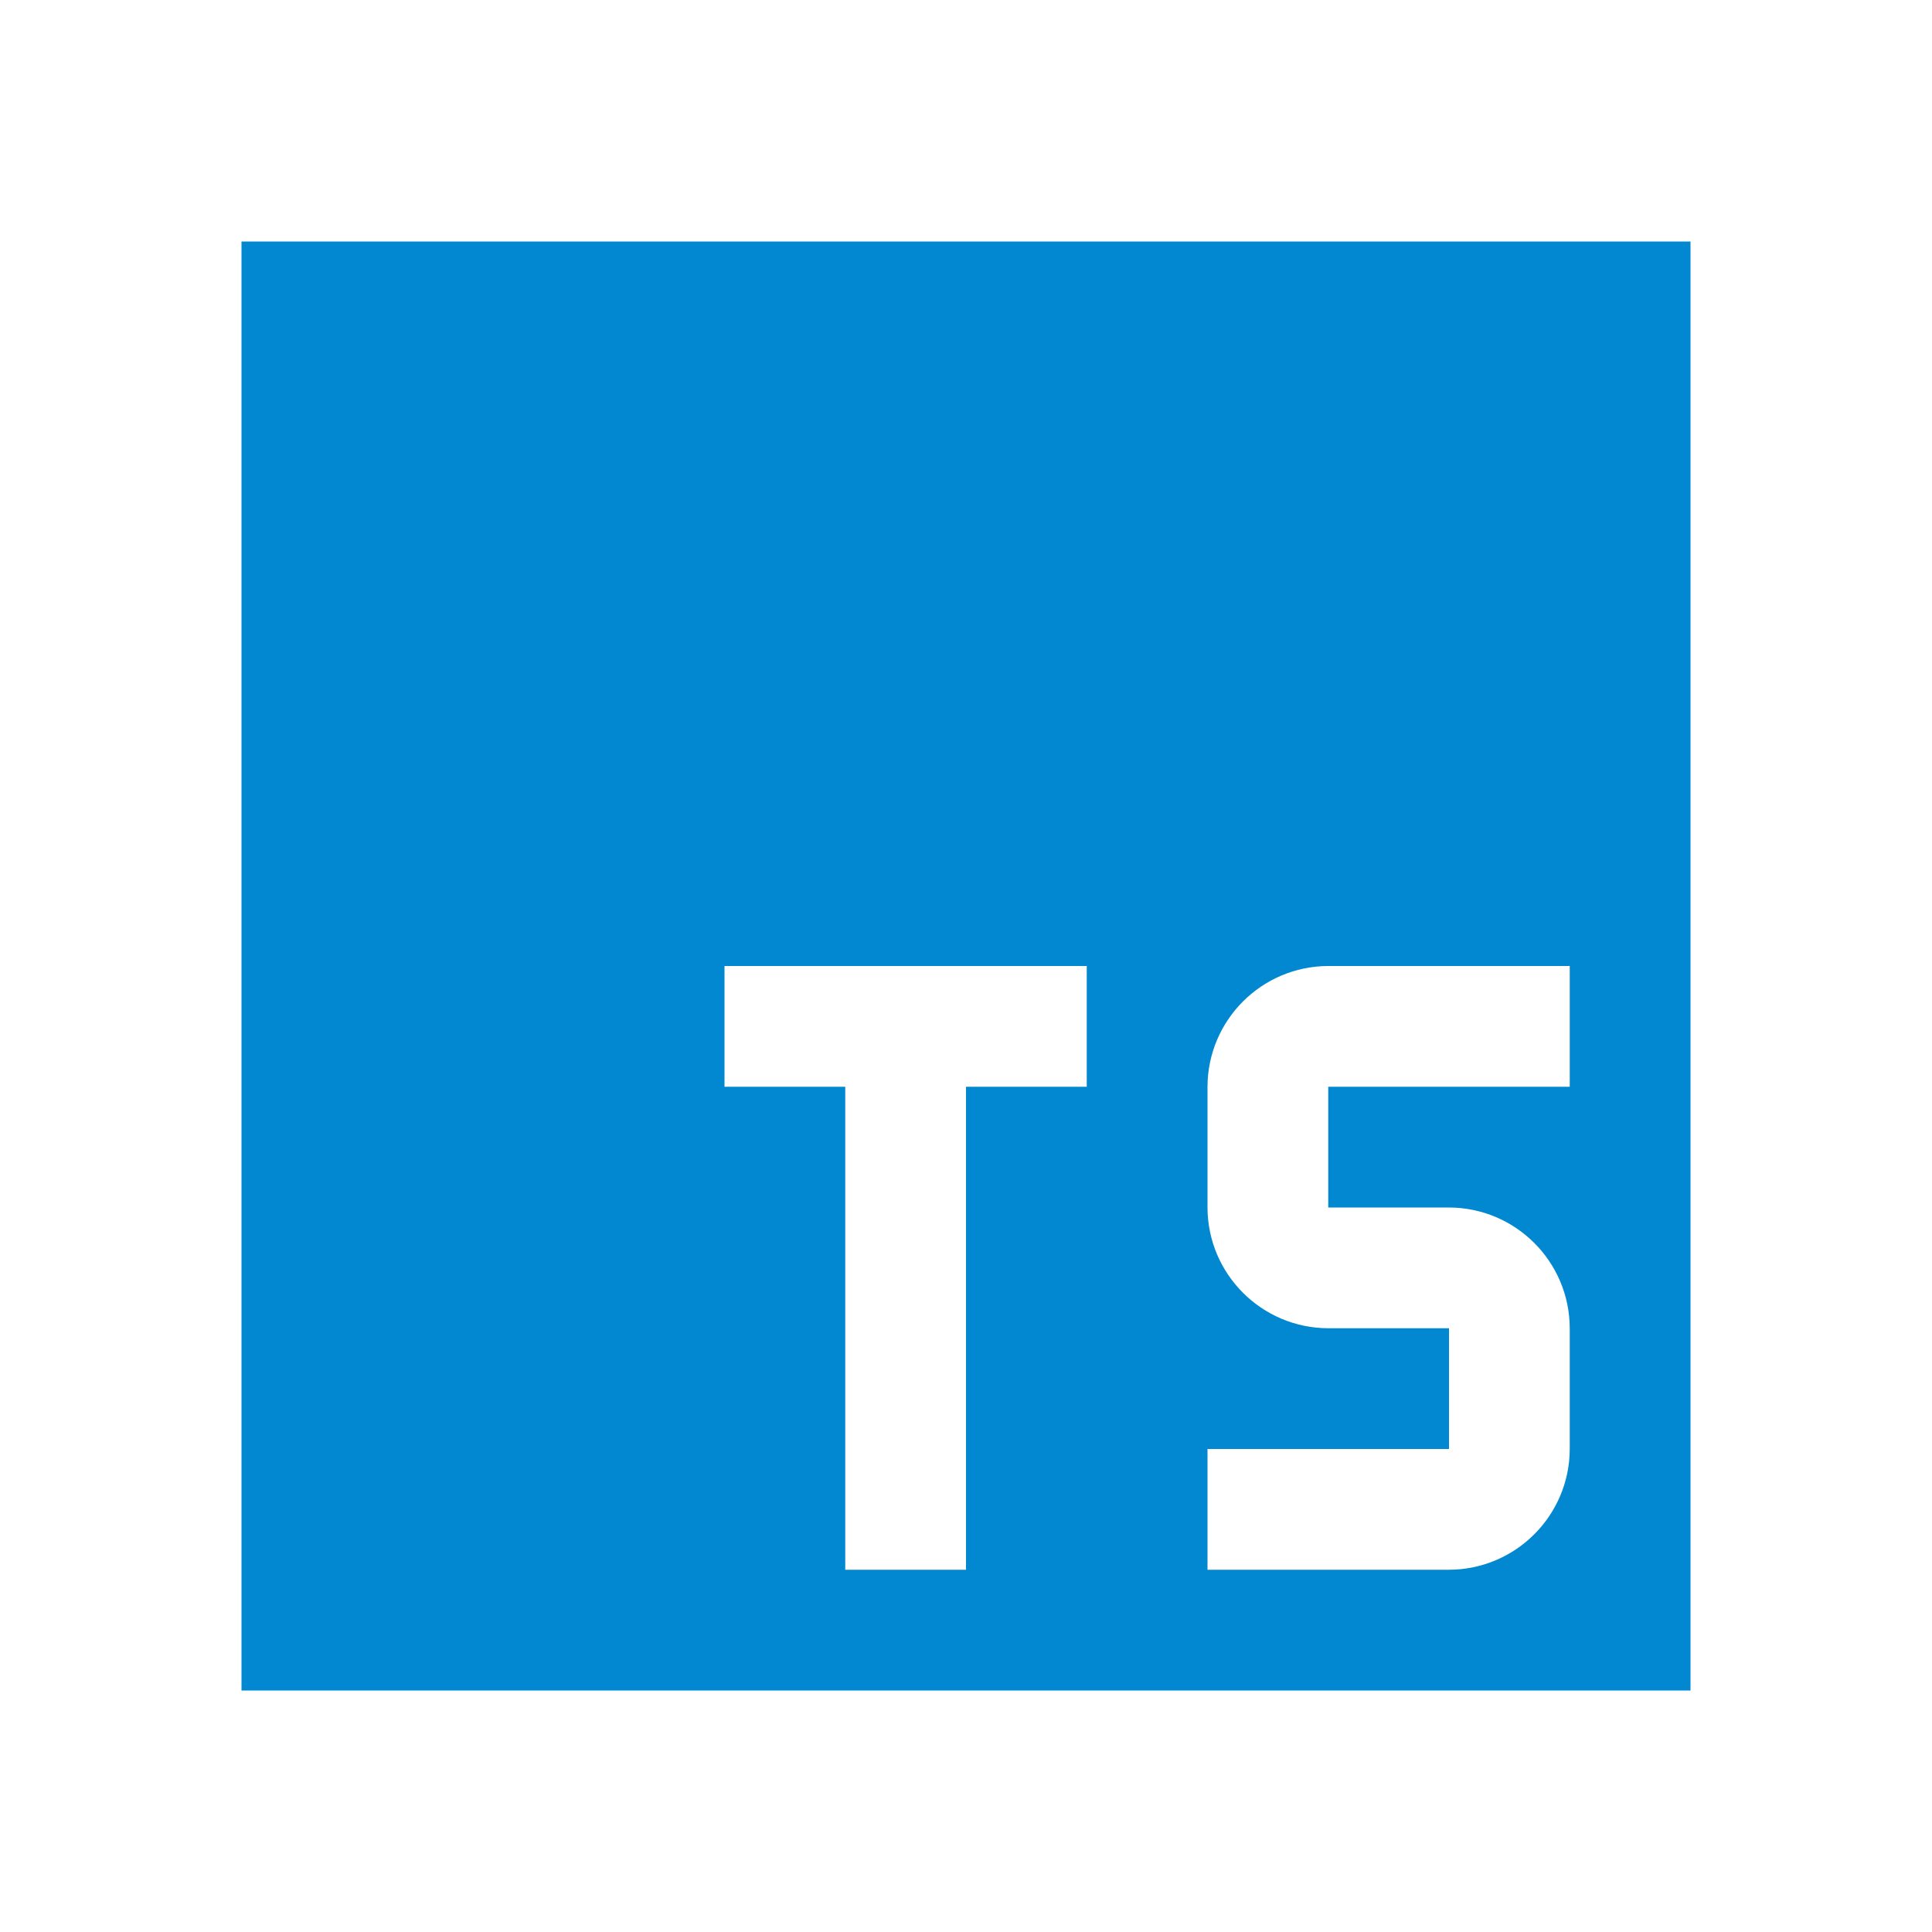
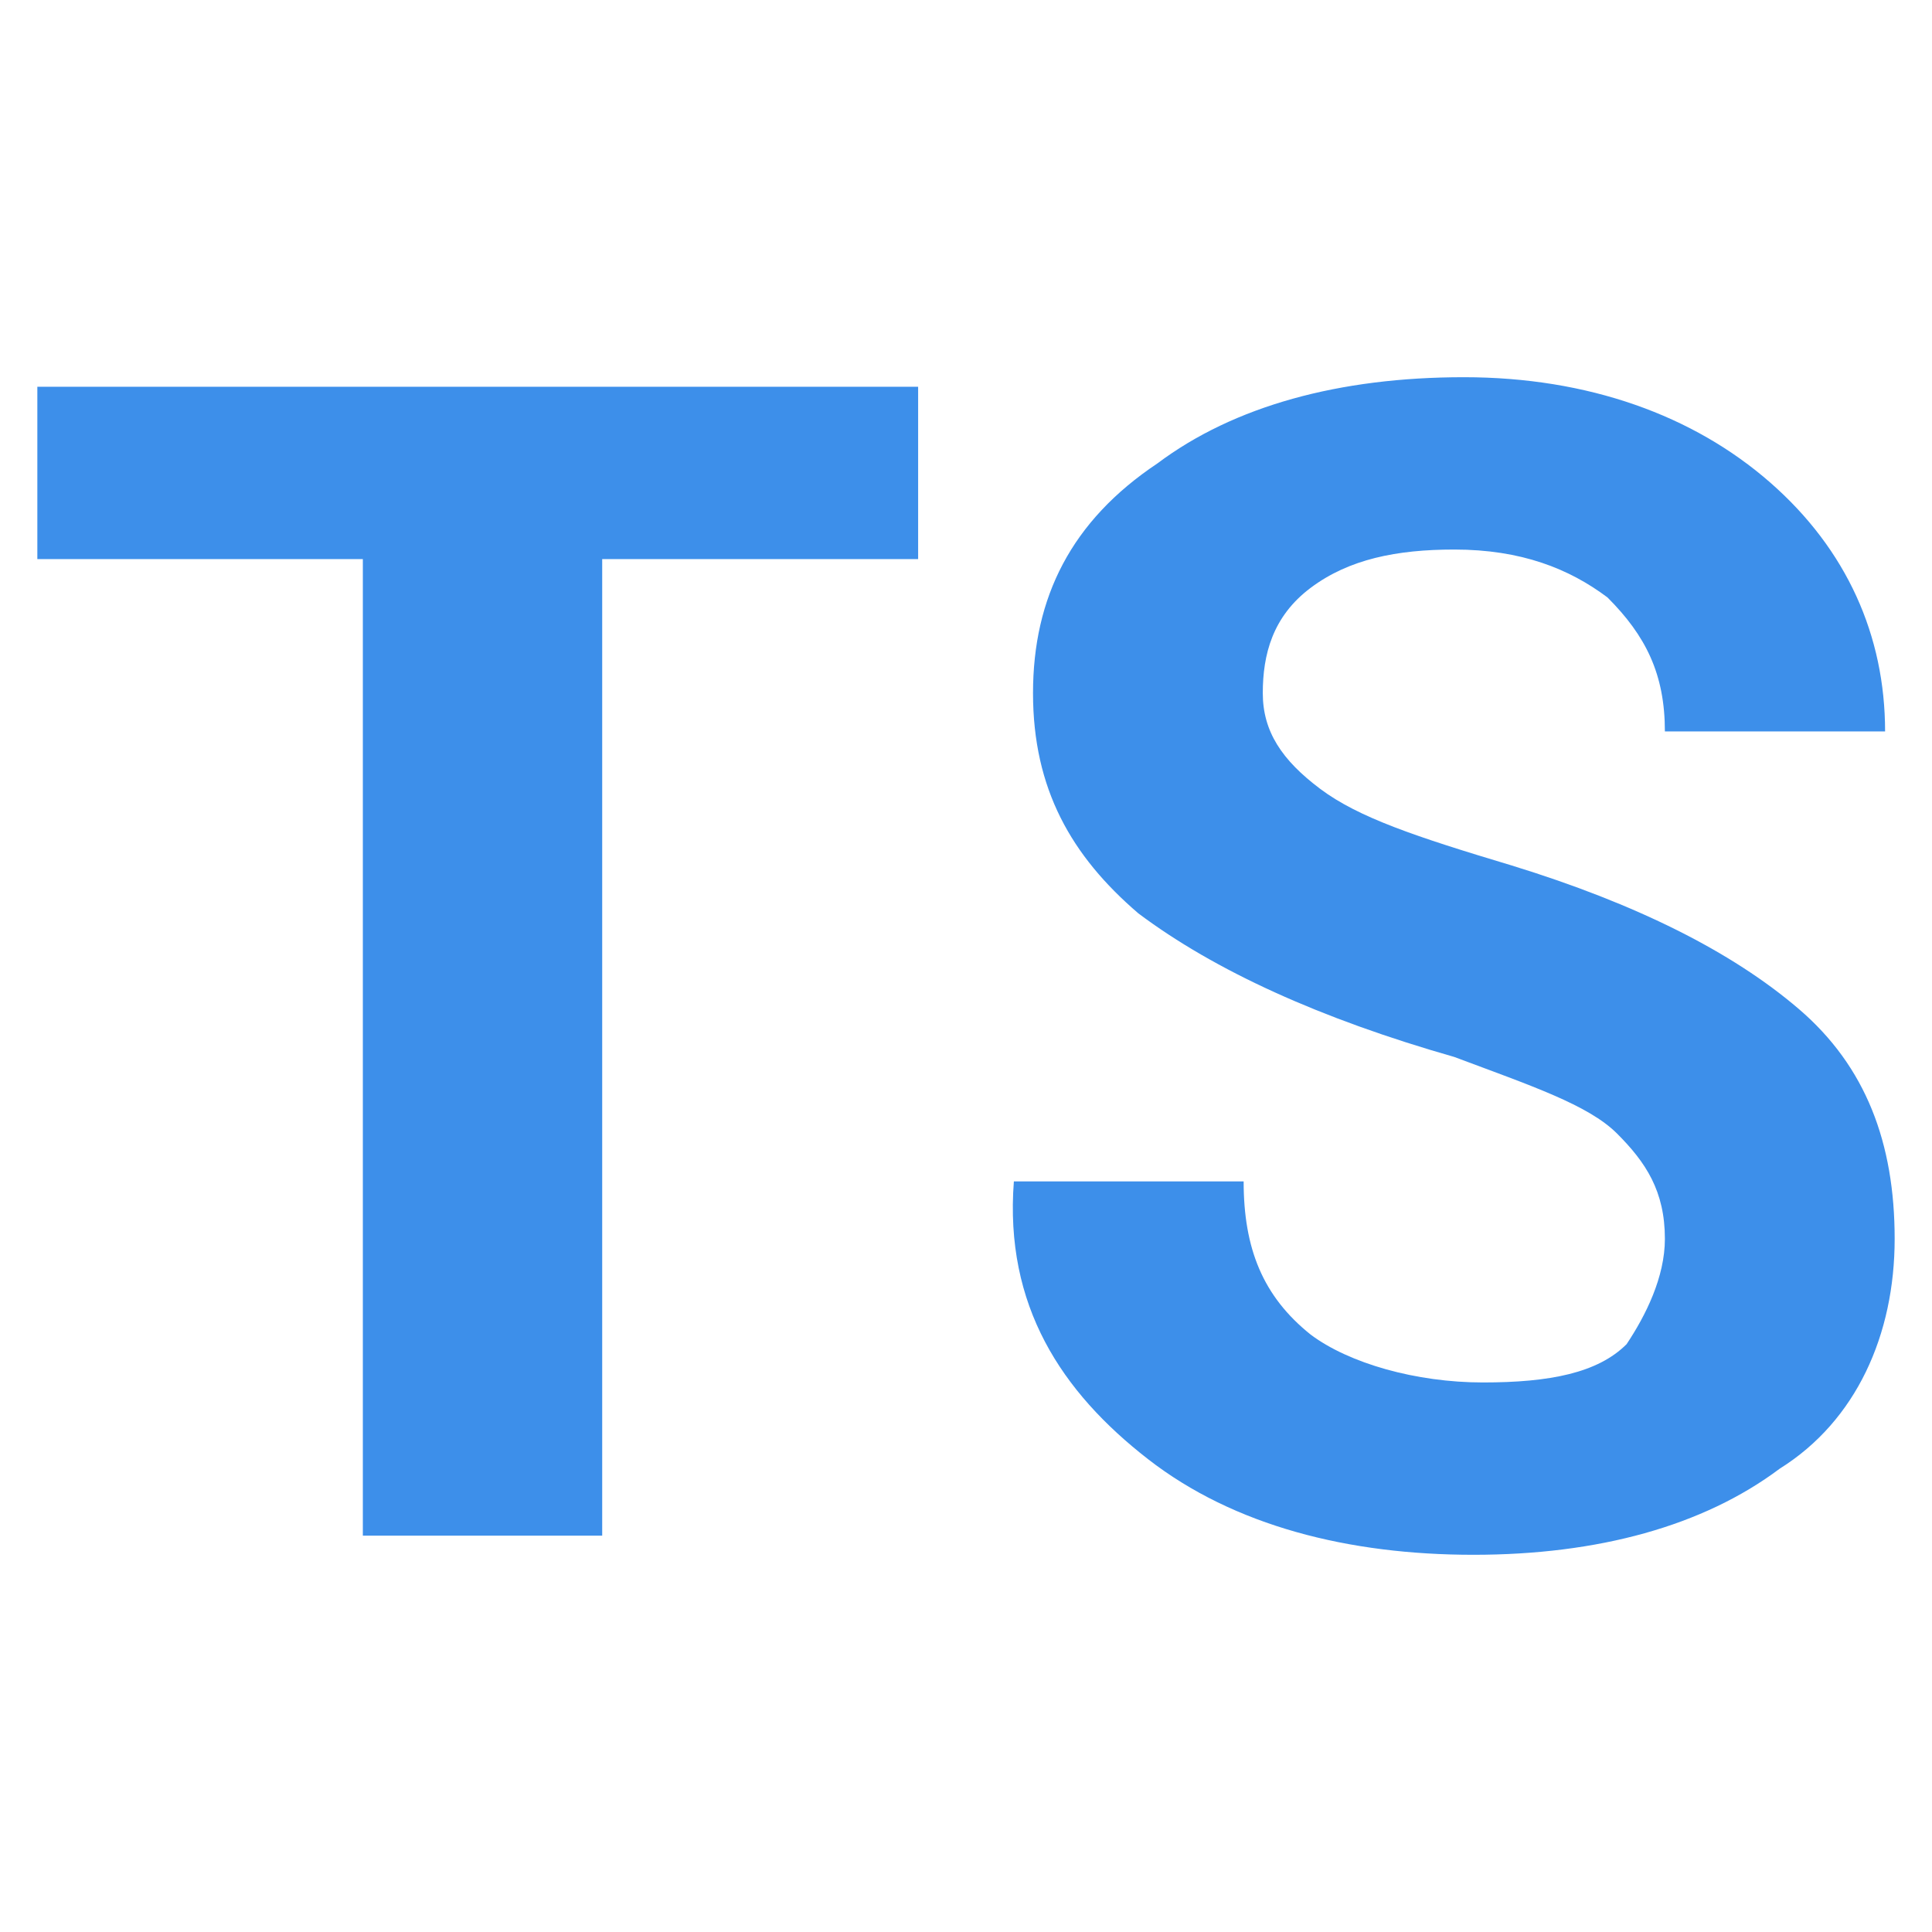
- <svg xmlns="http://www.w3.org/2000/svg" xml:space="preserve" viewBox="0 0 16 16">
-   <path fill="#0288d1" d="M2 2v12h12V2zm4 6h3v1H8v4H7V9H6zm5 0h2v1h-2v1h1a1.003 1.003 0 0 1 1 1v1a1.003 1.003 0 0 1-1 1h-2v-1h2v-1h-1a1.003 1.003 0 0 1-1-1V9a1.003 1.003 0 0 1 1-1" />
+ <svg xmlns="http://www.w3.org/2000/svg" fill="#3d8fea" viewBox="5.91 5.96 20.18 20.18">
+   <path d="M15.6 11.8h-3.4V22H9.7V11.8H6.3V10h9.2v1.8zm7.7 7.1c0-.5-.2-.8-.5-1.1-.3-.3-.9-.5-1.7-.8-1.4-.4-2.5-.9-3.3-1.5-.7-.6-1.1-1.3-1.1-2.3 0-1 .4-1.8 1.3-2.4.8-.6 1.9-.9 3.2-.9 1.3 0 2.4.4 3.2 1.1.8.7 1.2 1.6 1.2 2.6h-2.3c0-.6-.2-1-.6-1.4-.4-.3-.9-.5-1.6-.5-.6 0-1.1.1-1.5.4-.4.3-.5.7-.5 1.1 0 .4.2.7.6 1 .4.3 1 .5 2 .8 1.3.4 2.3.9 3 1.5.7.6 1 1.4 1 2.4s-.4 1.9-1.2 2.4c-.8.6-1.9.9-3.2.9-1.3 0-2.5-.3-3.4-1s-1.5-1.6-1.4-2.9h2.4c0 .7.2 1.2.7 1.6.4.3 1.1.5 1.8.5s1.2-.1 1.5-.4c.2-.3.4-.7.4-1.1z" />
</svg>
